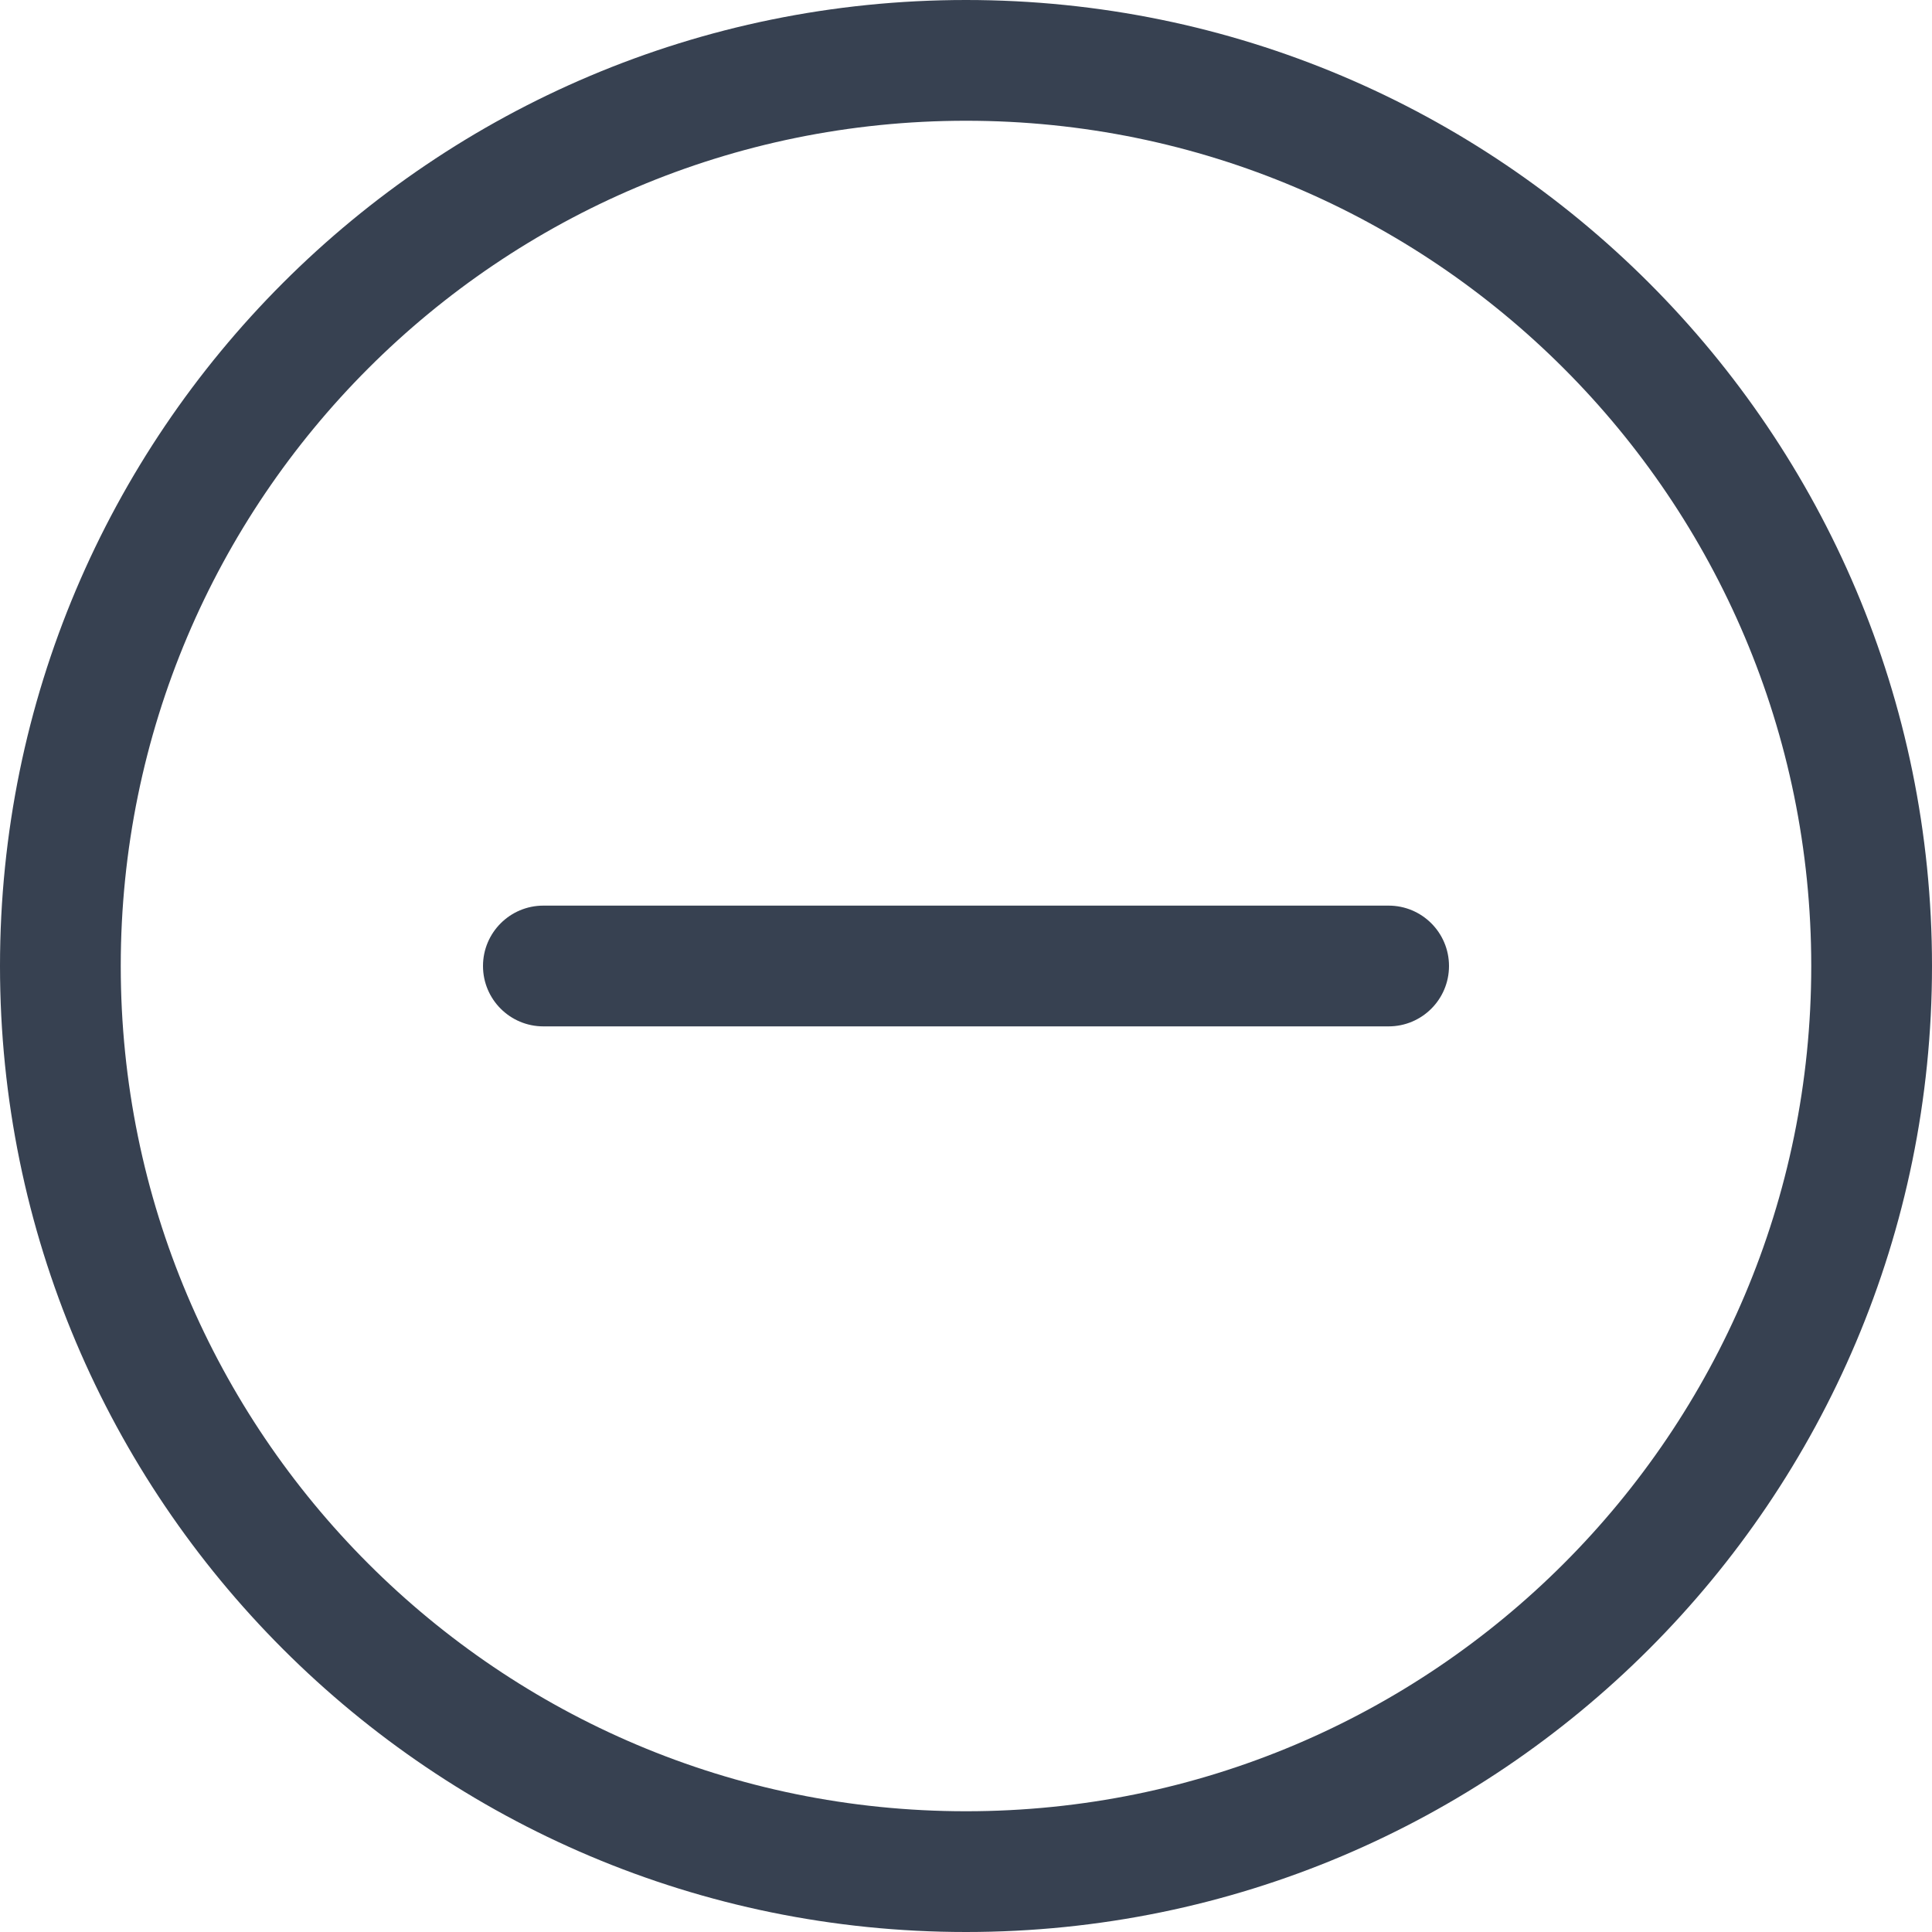
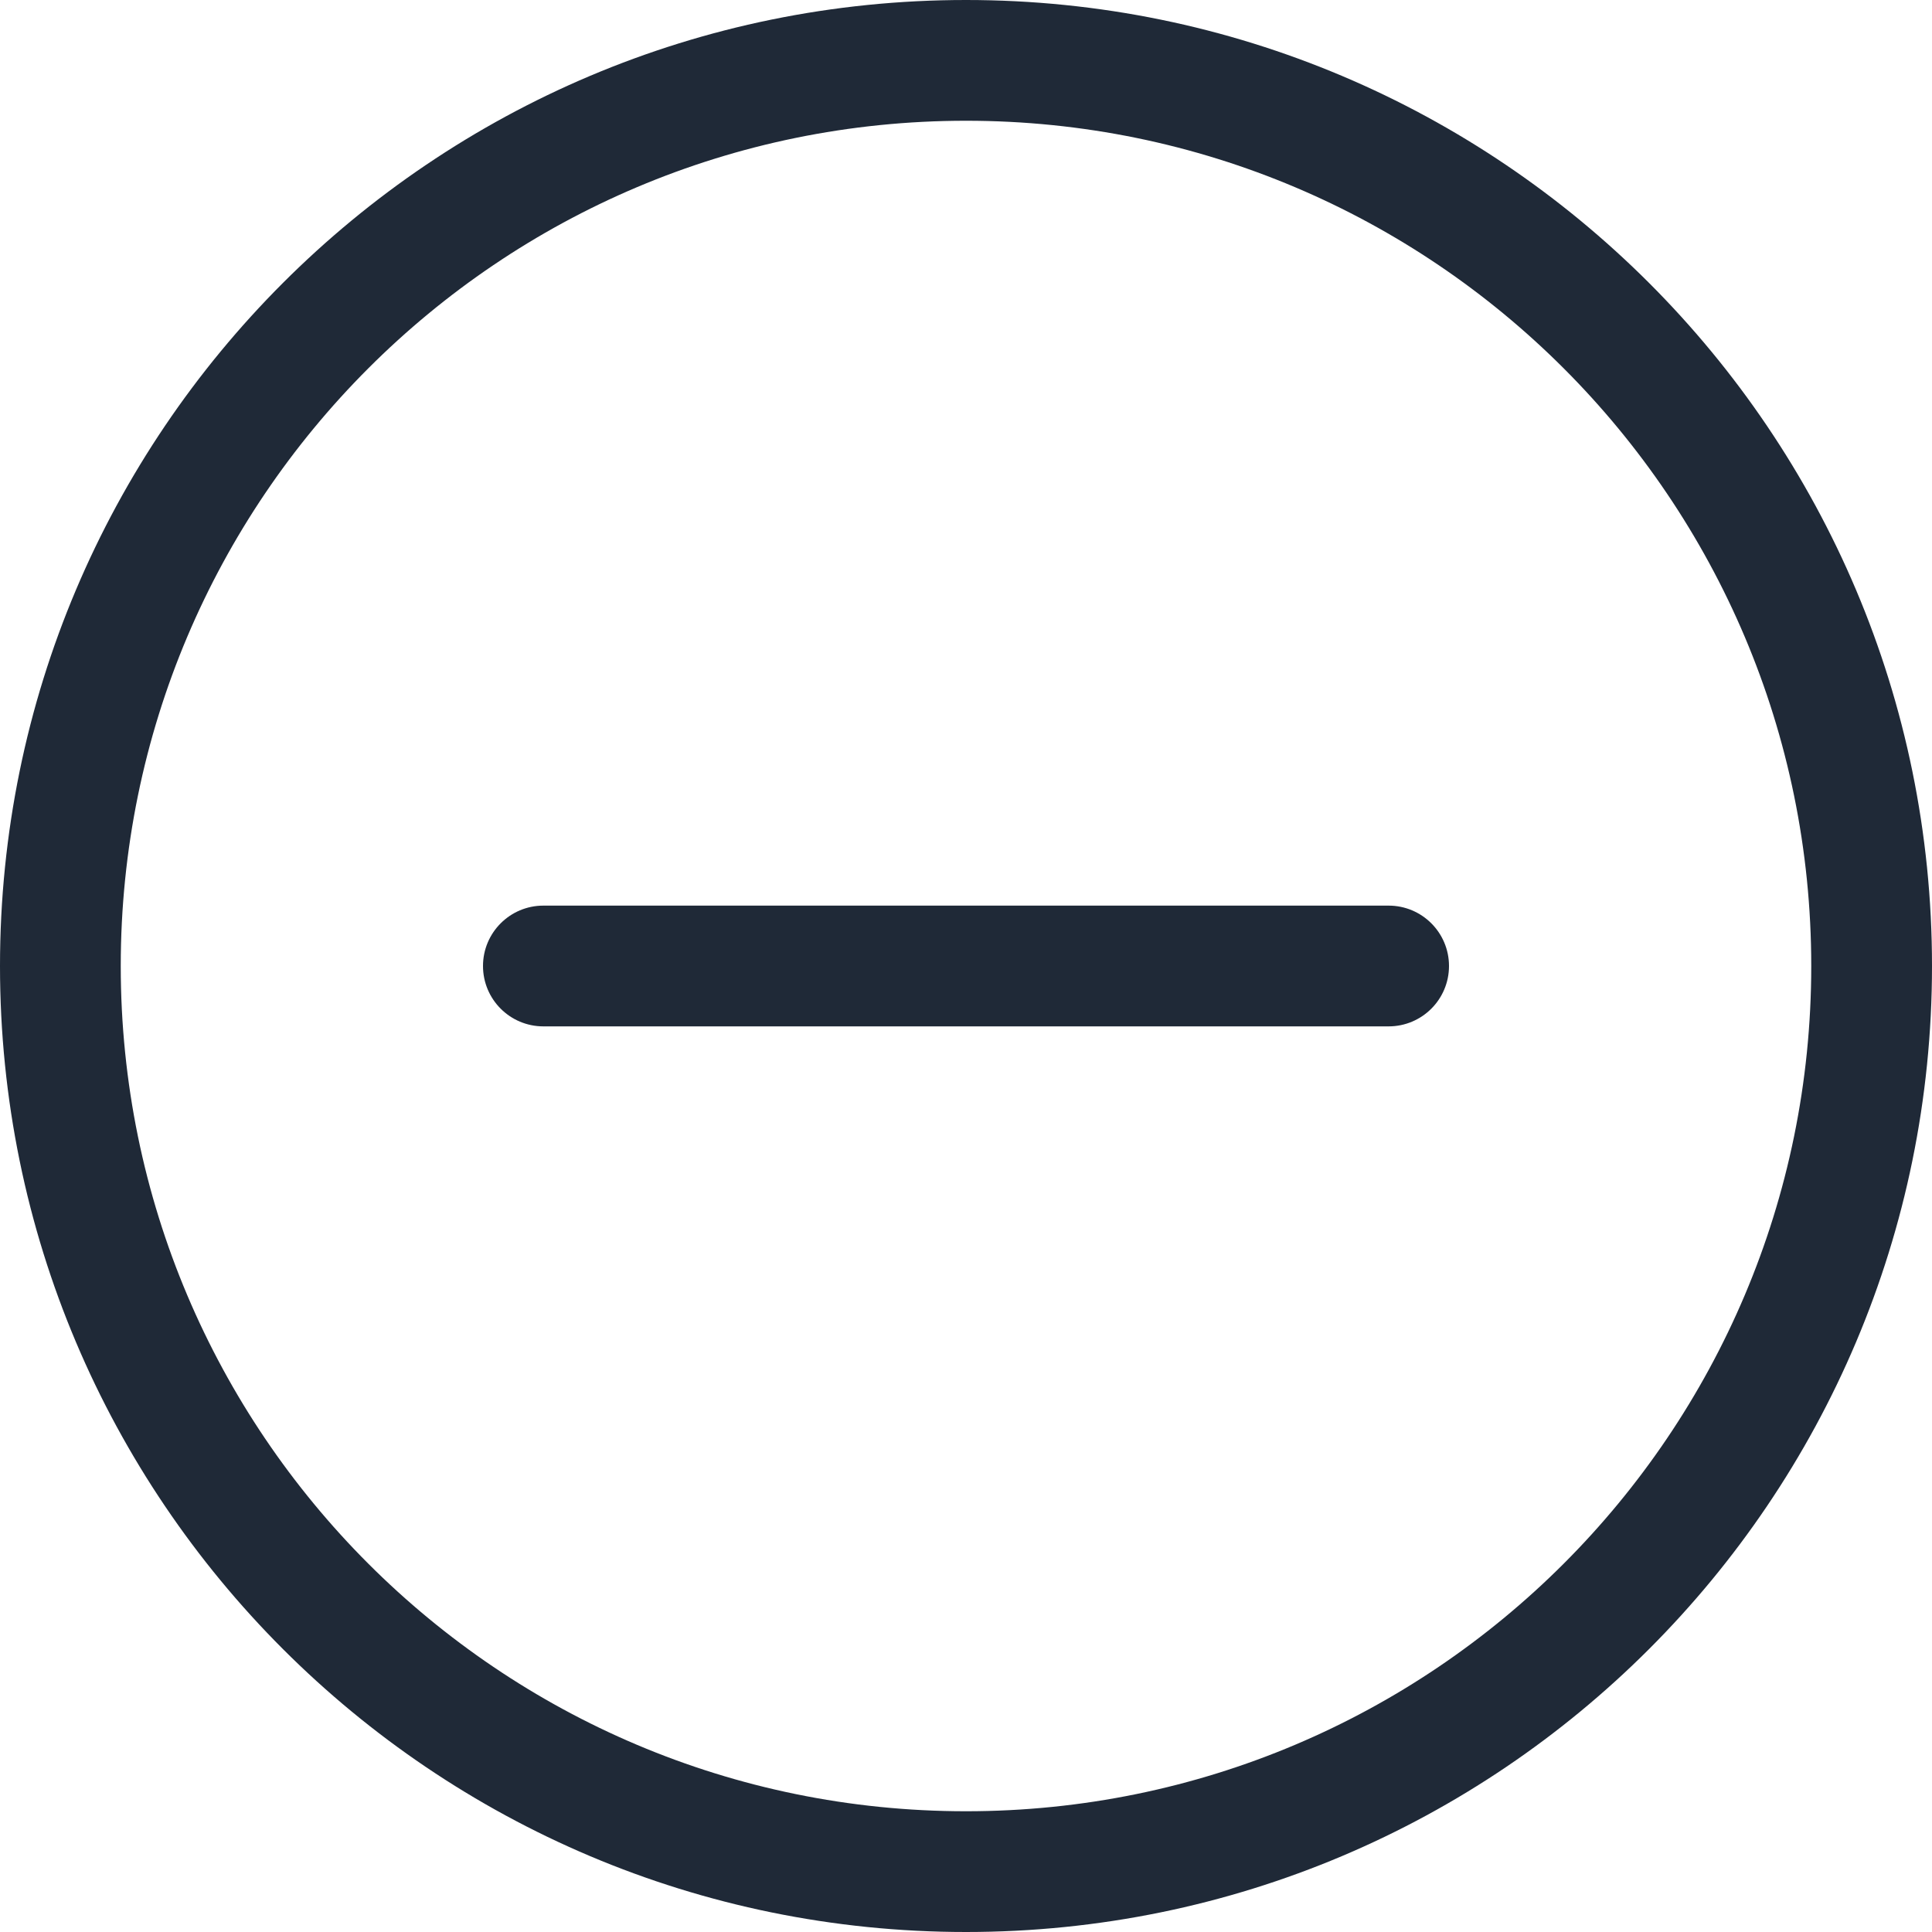
- <svg xmlns="http://www.w3.org/2000/svg" width="16" height="16" fill="#374151" class="bi bi-dash-circle" viewBox="0 0 16 16">
+ <svg xmlns="http://www.w3.org/2000/svg" width="16" height="16" fill="#1f2937" class="bi bi-dash-circle" viewBox="0 0 16 16">
  <path d="M8 15A7 7 0 1 1 8 1a7 7 0 0 1 0 14zm0 1A8 8 0 1 0 8 0a8 8 0 0 0 0 16z" />
  <path d="M4 8a.5.5 0 0 1 .5-.5h7a.5.5 0 0 1 0 1h-7A.5.5 0 0 1 4 8z" />
</svg>
